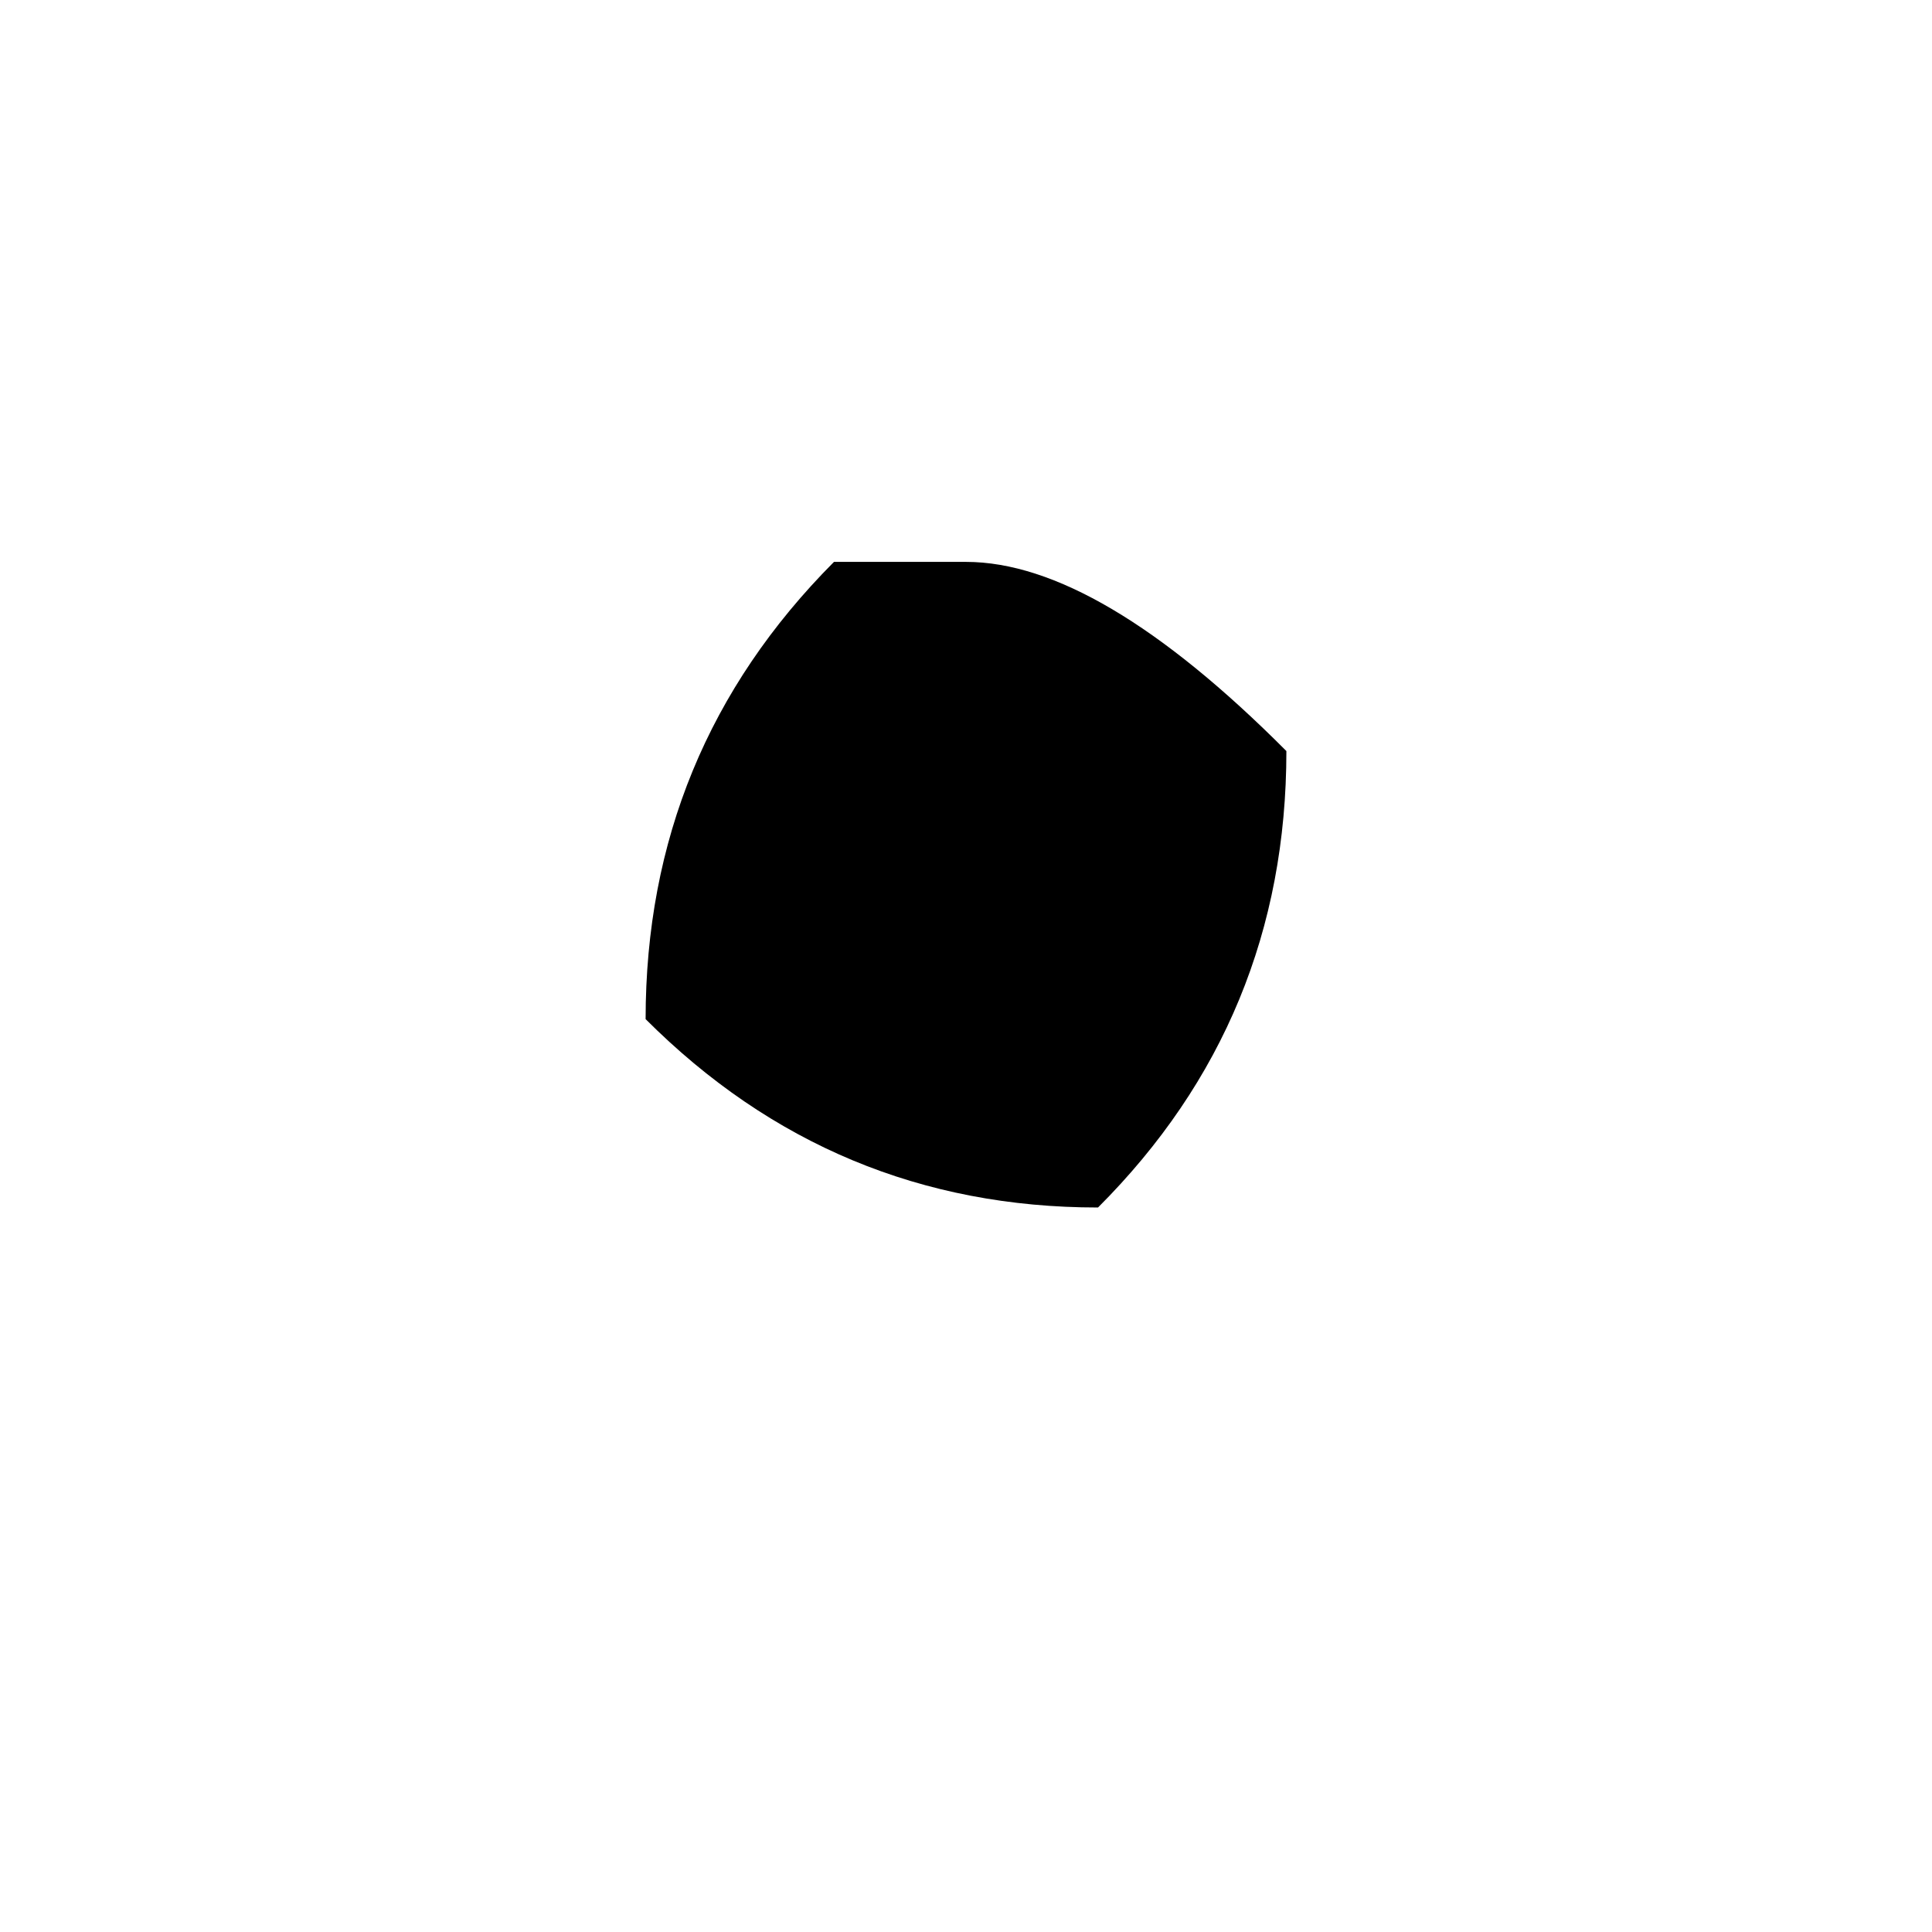
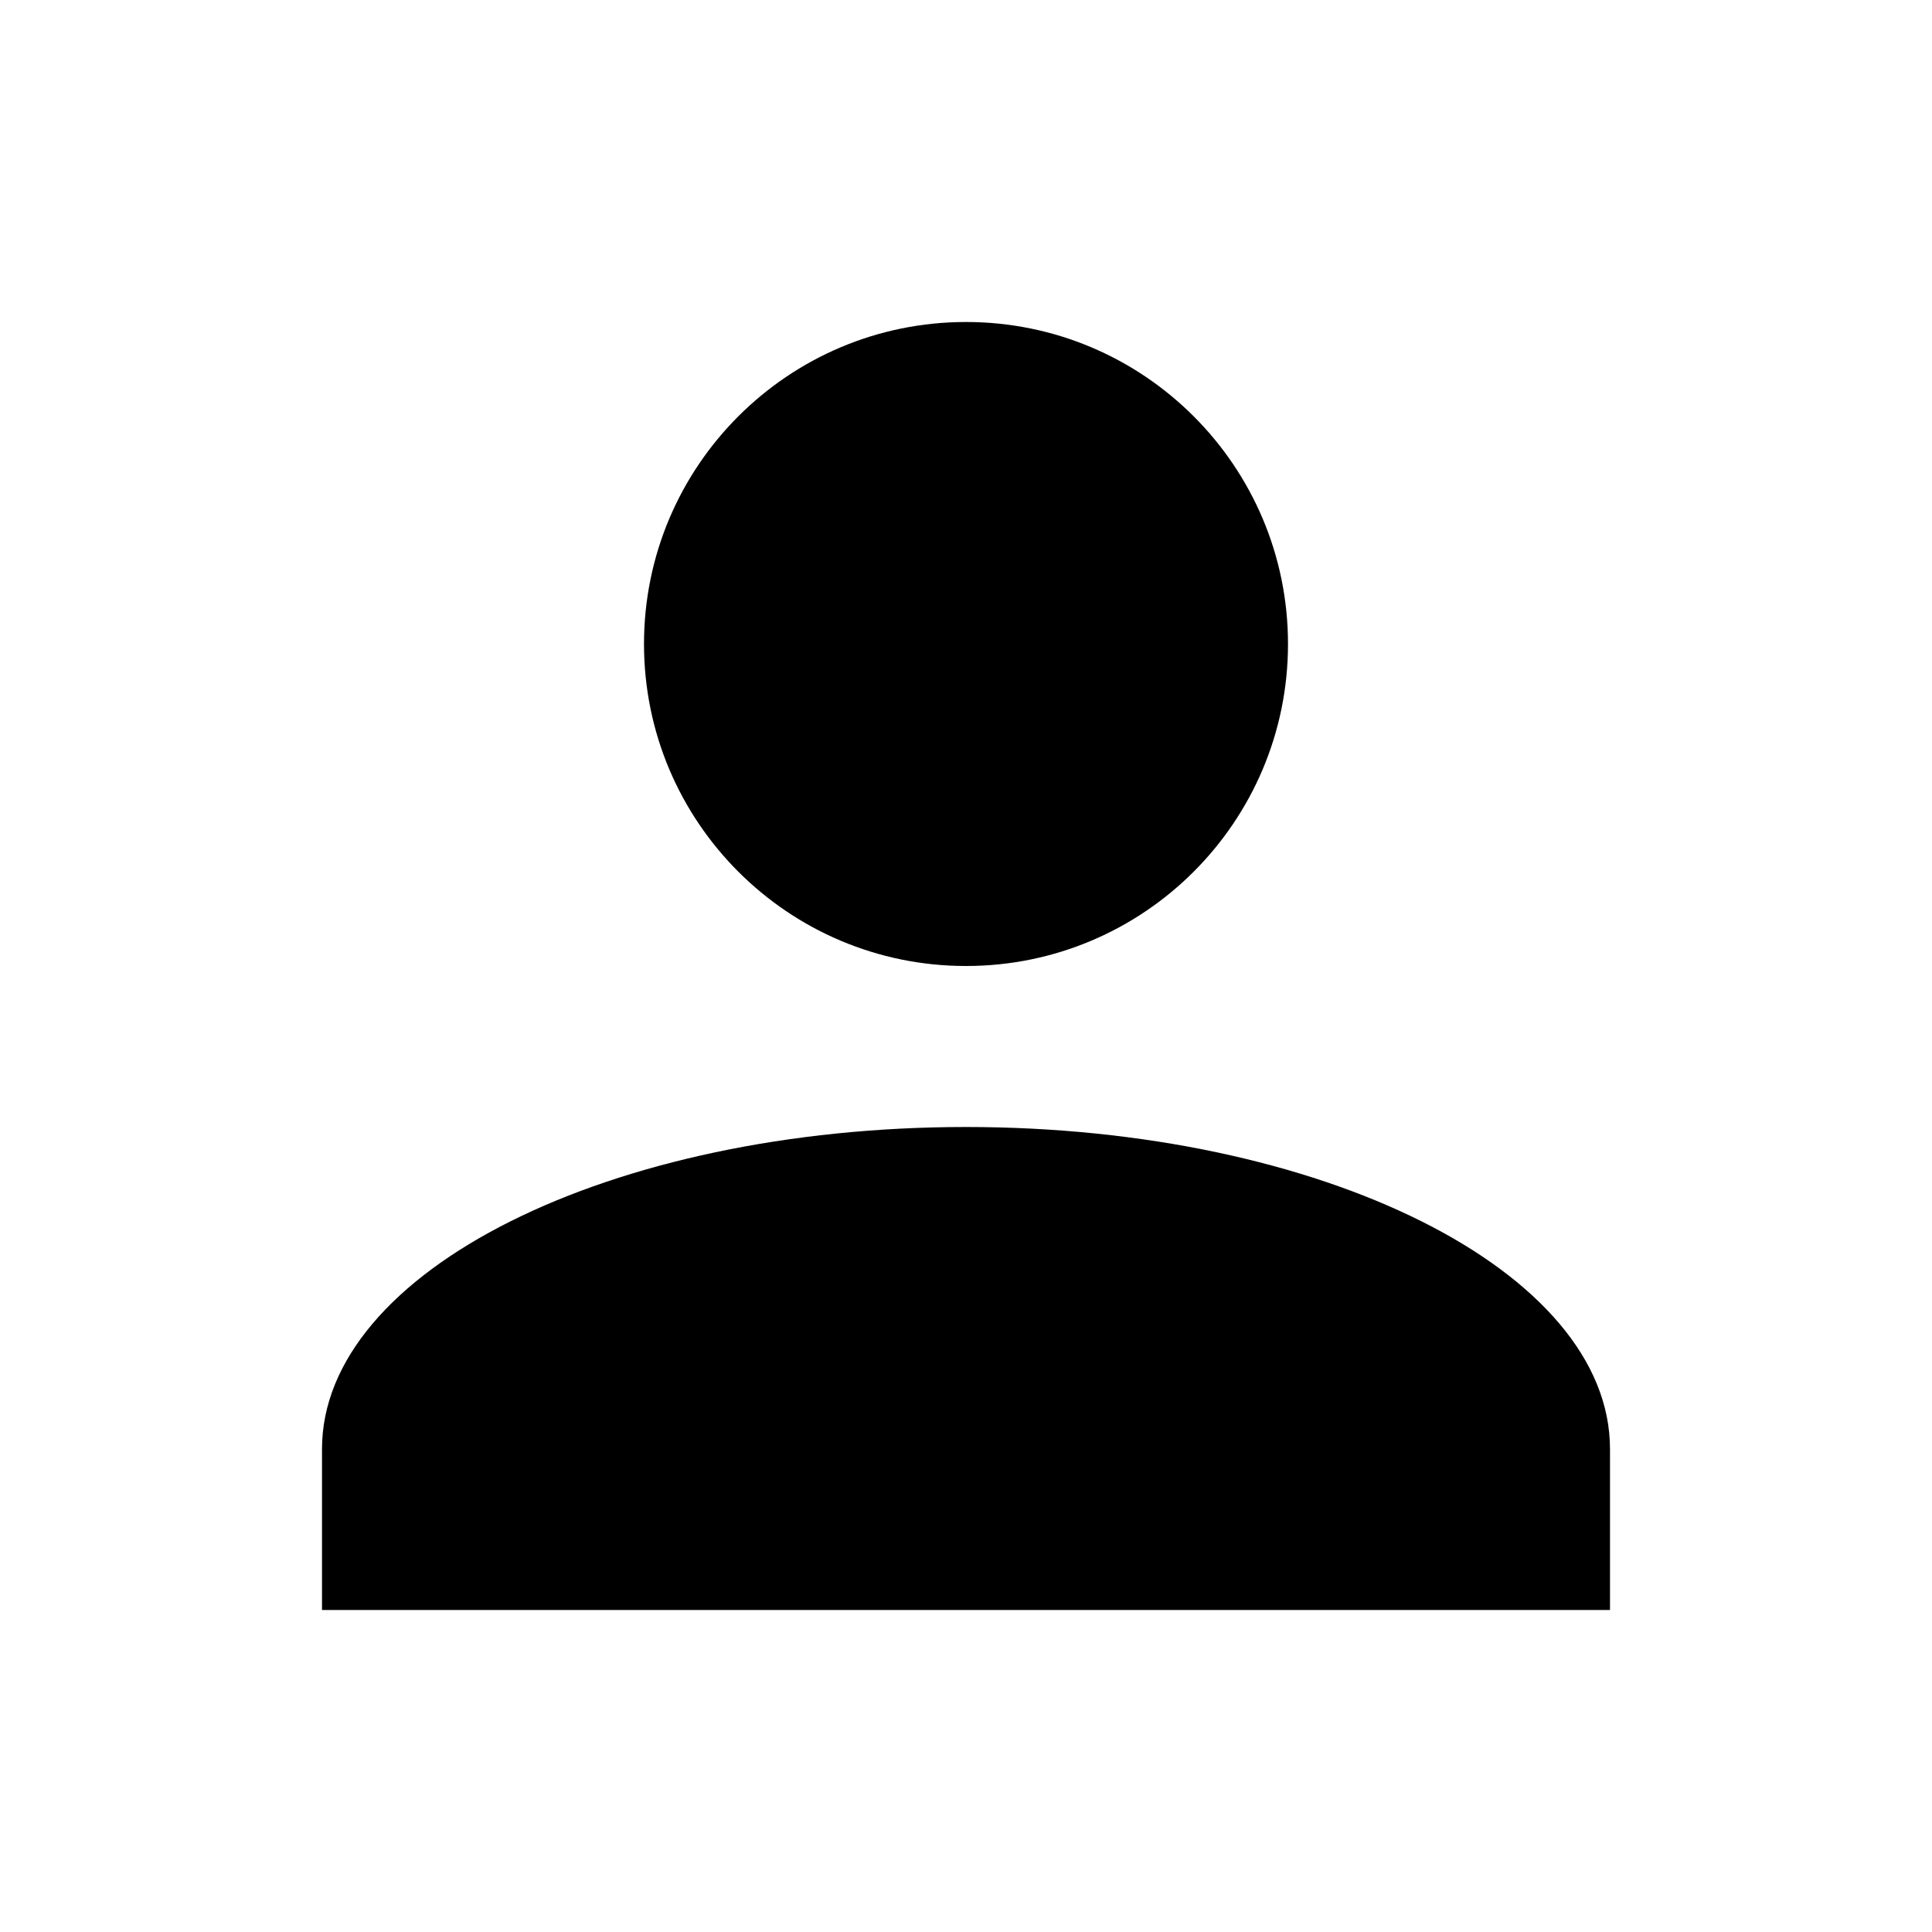
<svg xmlns="http://www.w3.org/2000/svg" viewBox="0 0 24 24">
-   <path d="M12.00 6.98Q13.64 6.98 15.98 9.33 15.98 12.66 13.64 15.00 10.36 15.00 8.02 12.66 8.02 9.33 10.36 6.98 12.00 6.98ZM12.00 17.02Q14.16 17.02 17.86 18.09 20.02 19.92 20.02 21.00L20.02 23.02L3.98 23.02L3.98 21.00Q3.98 19.92 6.14 18.09 9.84 17.02 12.00 17.02Z" />
+   <path d="M12,4A4,4 0 0,1 16,8A4,4 0 0,1 12,12A4,4 0 0,1 8,8A4,4 0 0,1 12,4M12,14C16.42,14 20,15.79 20,18V20H4V18C4,15.79 7.58,14 12,14Z" />
</svg>
